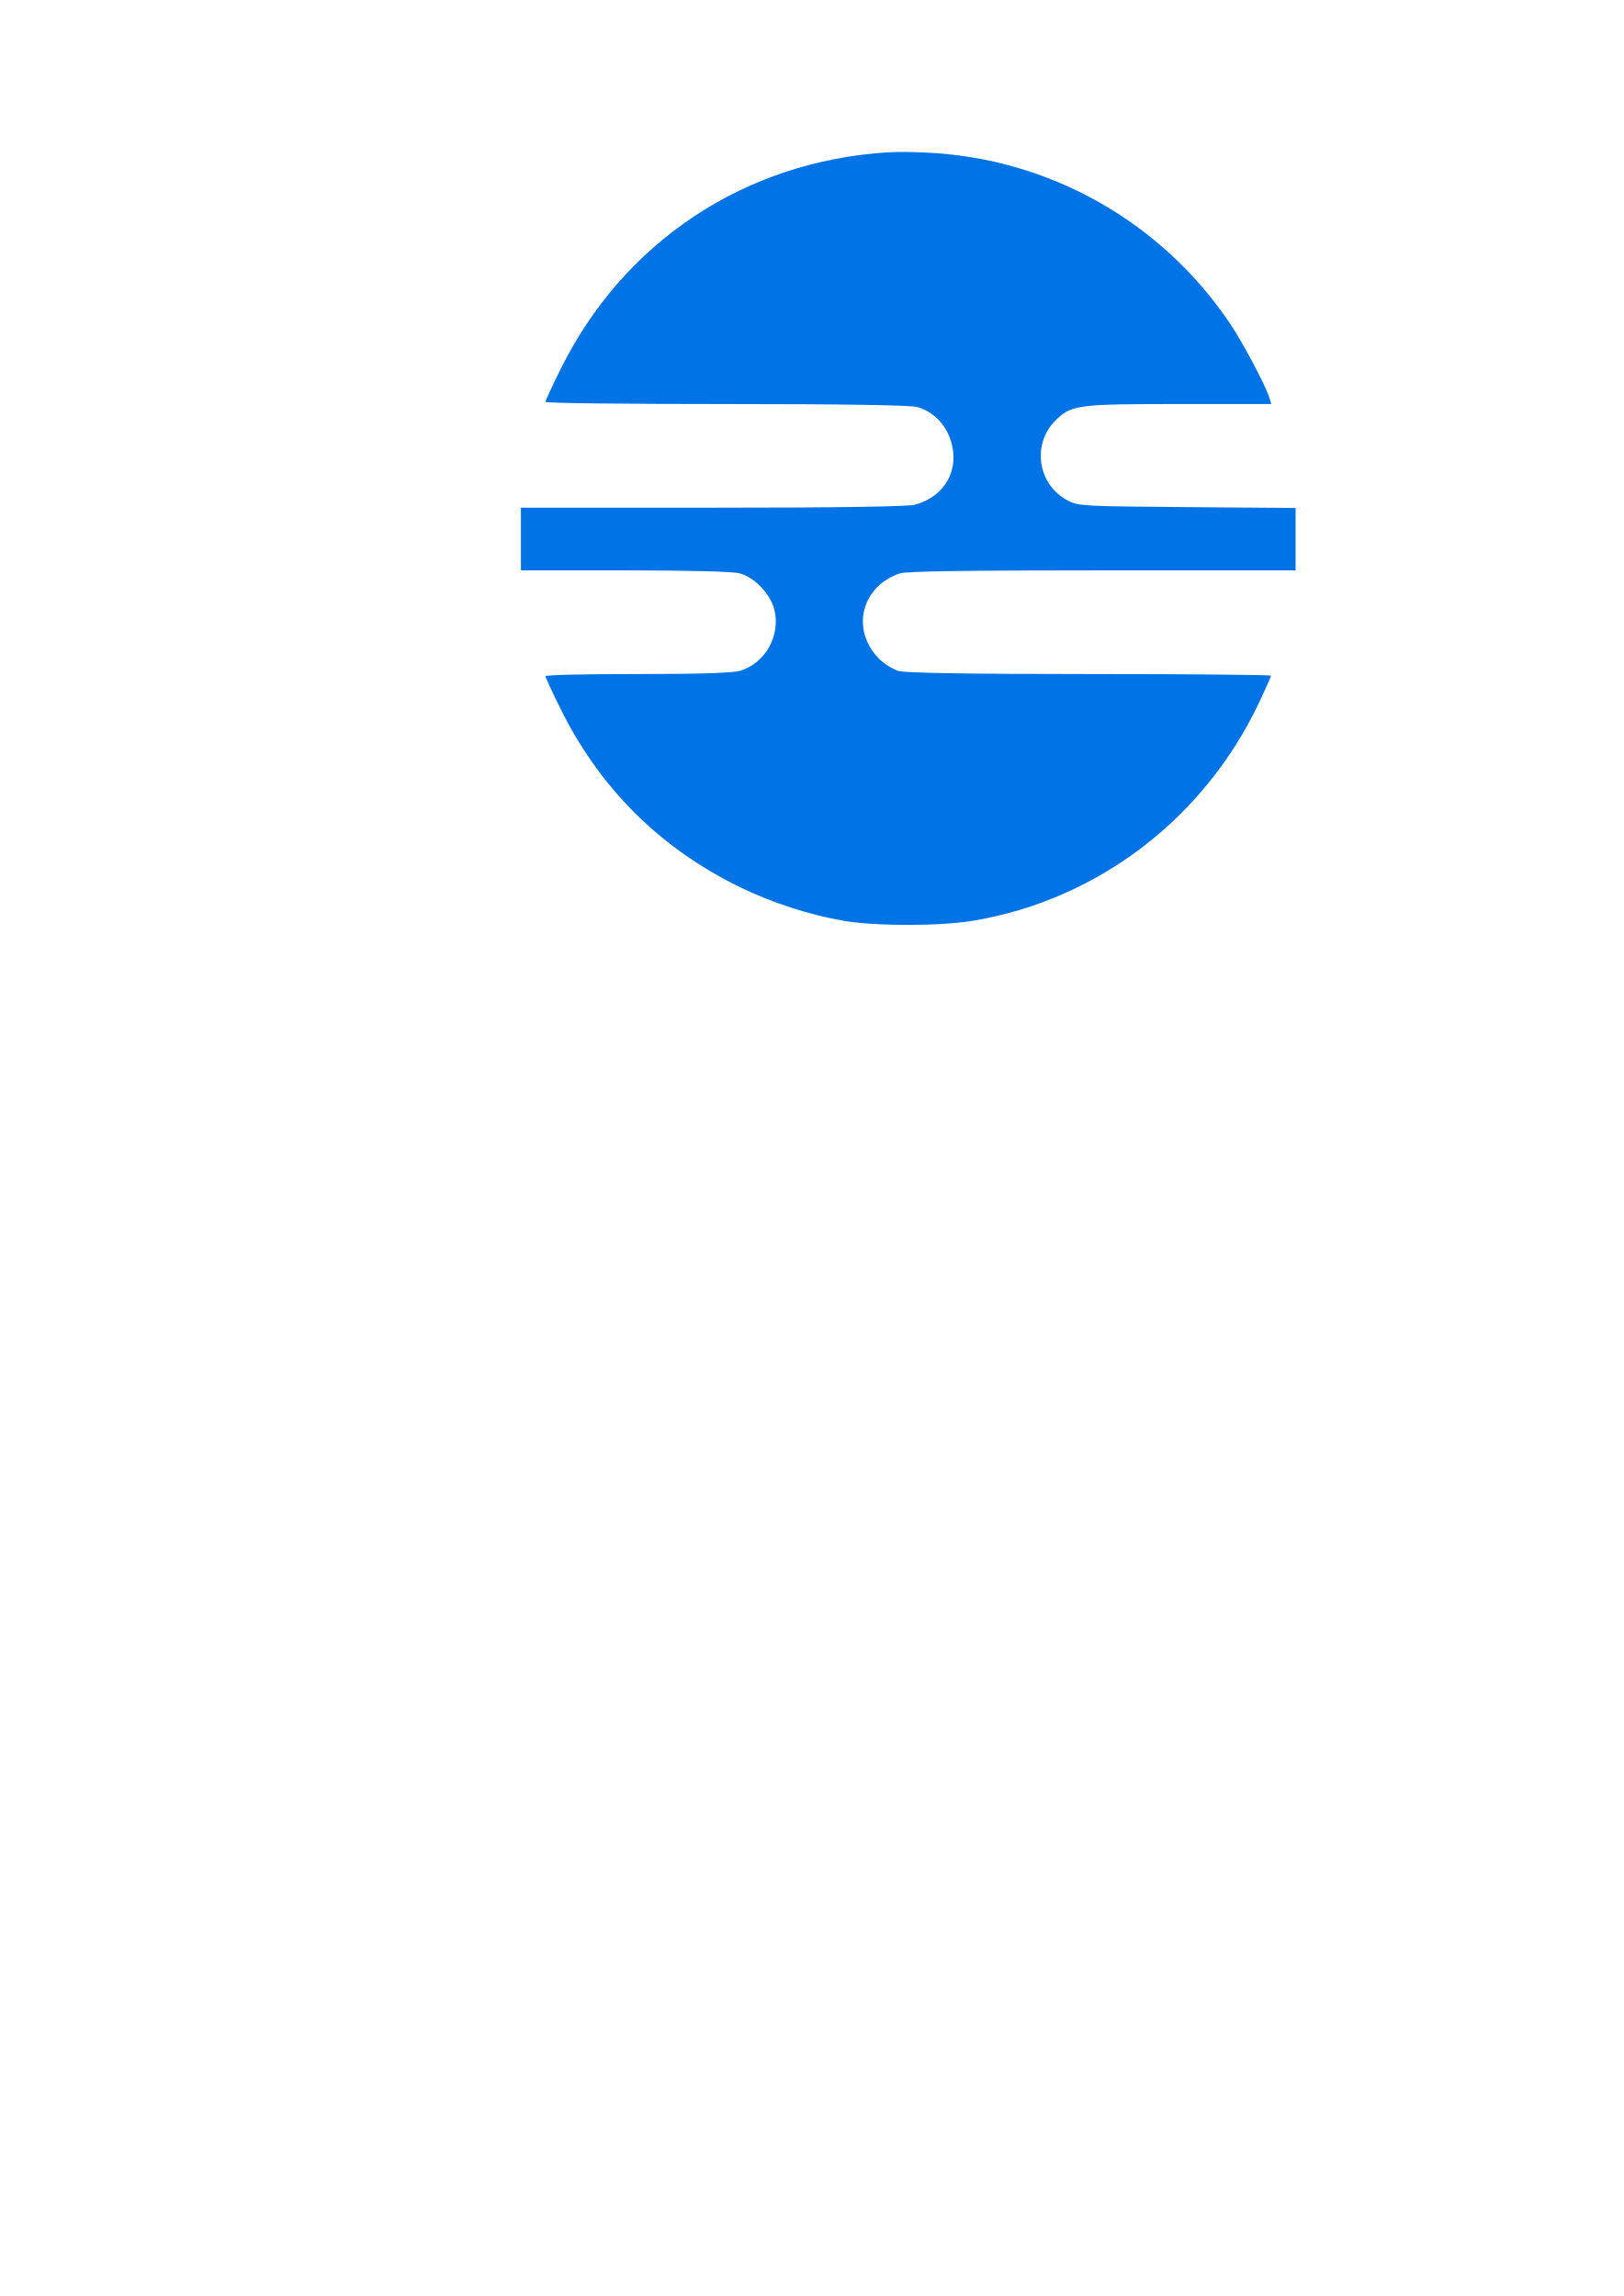
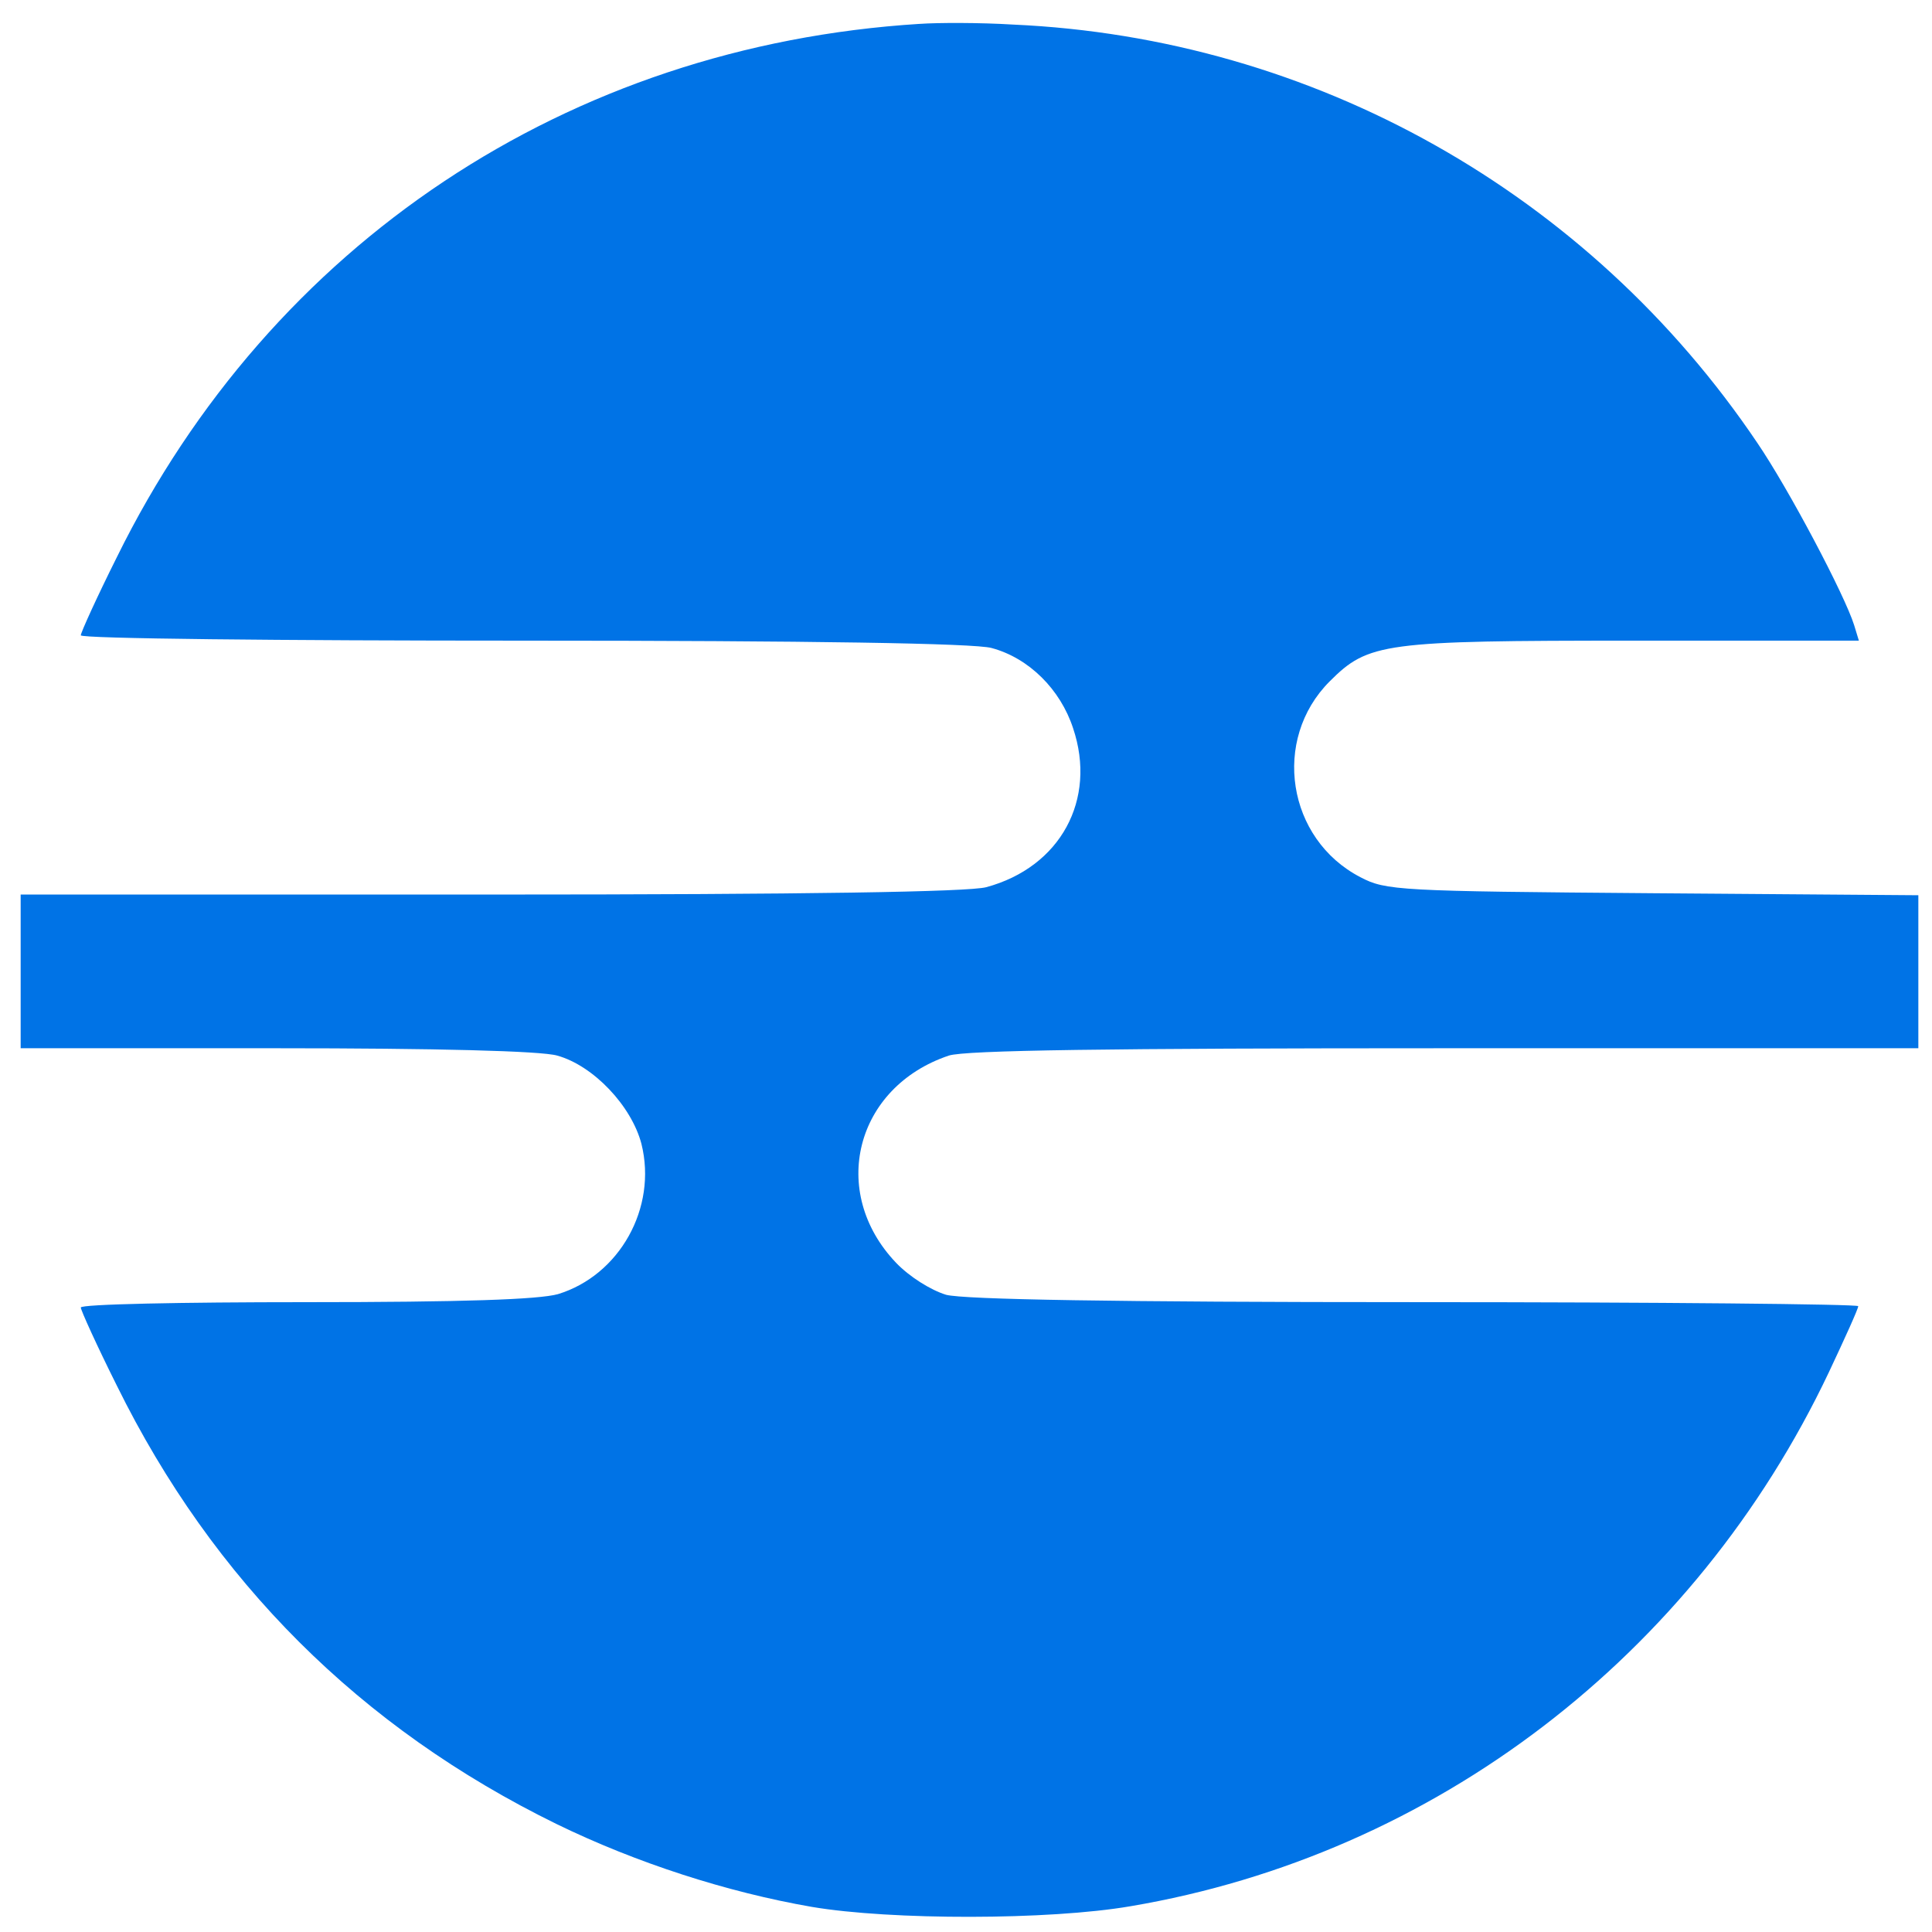
- <svg xmlns="http://www.w3.org/2000/svg" width="210mm" height="297mm" viewBox="0 0 210 297" version="1.1" id="svg8">
+ <svg xmlns="http://www.w3.org/2000/svg" width="102mm" height="102mm" viewBox="0 0 102 102" version="1.1" id="svg8">
  <defs id="defs2" />
  <g id="layer1">
-     <path d="m 114.822,19.703 c -18.556,1.164 -34.219,11.606 -42.369,28.152 -1.058,2.117 -1.905,3.986 -1.905,4.128 0,0.176 10.513,0.282 23.389,0.282 15.205,0 23.812,0.141 24.694,0.388 1.976,0.529 3.634,2.187 4.304,4.233 1.27,3.775 -0.67,7.338 -4.586,8.396 -0.953,0.247 -9.384,0.388 -26.176,0.388 h -24.8 v 4.057 4.057 h 13.511 c 8.396,0 13.97,0.141 14.817,0.388 1.905,0.529 3.916,2.646 4.445,4.657 0.847,3.387 -1.164,6.95 -4.41,7.938 -1.023,0.282 -4.974,0.423 -13.335,0.423 -6.526,0 -11.853,0.106 -11.853,0.282 0,0.141 0.847,2.011 1.905,4.128 5.08,10.301 12.841,18.062 23.213,23.142 4.198,2.046 8.996,3.598 13.476,4.374 4.163,0.706 12.524,0.706 16.828,-0.035 16.051,-2.716 29.774,-13.229 36.865,-28.187 0.847,-1.799 1.552,-3.351 1.552,-3.493 0,-0.106 -10.513,-0.212 -23.354,-0.212 -15.981,0 -23.848,-0.141 -24.8,-0.388 -0.811,-0.247 -1.94,-0.953 -2.646,-1.693 -3.563,-3.739 -2.152,-9.278 2.787,-10.936 0.847,-0.282 8.431,-0.388 26.176,-0.388 h 25.012 v -4.057 -4.022 l -14.005,-0.106 c -13.441,-0.106 -14.111,-0.141 -15.452,-0.847 -3.881,-2.011 -4.692,-7.267 -1.623,-10.336 2.046,-2.046 2.822,-2.152 16.051,-2.152 h 11.889 l -0.247,-0.811 c -0.494,-1.587 -3.457,-7.197 -5.115,-9.631 -8.89,-13.194 -23.424,-21.378 -39.299,-22.084 -1.729,-0.106 -3.951,-0.106 -4.939,-0.035 z" id="path847" style="fill:#0073e6;stroke:none;stroke-width:0.035;fill-opacity:1" />
+     <path d="M 48.539,1.261 C 29.983,2.426 14.32,12.868 6.171,29.413 c -1.058,2.117 -1.905,3.986 -1.905,4.128 0,0.176 10.513,0.282 23.389,0.282 15.205,0 23.812,0.141 24.694,0.388 1.976,0.529 3.634,2.187 4.304,4.233 1.27,3.775 -0.67,7.338 -4.586,8.396 -0.953,0.247 -9.384,0.388 -26.176,0.388 H 1.091 v 4.057 4.057 H 14.602 c 8.396,0 13.97,0.141 14.817,0.388 1.905,0.529 3.916,2.646 4.445,4.657 0.847,3.387 -1.164,6.95 -4.41,7.938 -1.023,0.282 -4.974,0.423 -13.335,0.423 -6.526,0 -11.853,0.106 -11.853,0.282 0,0.141 0.847,2.011 1.905,4.128 5.08,10.301 12.841,18.062 23.213,23.142 4.198,2.046 8.996,3.598 13.476,4.374 4.163,0.706 12.524,0.706 16.828,-0.035 16.051,-2.716 29.774,-13.229 36.865,-28.187 0.847,-1.799 1.552,-3.351 1.552,-3.493 0,-0.106 -10.513,-0.212 -23.354,-0.212 -15.981,0 -23.848,-0.141 -24.8,-0.388 -0.811,-0.247 -1.94,-0.953 -2.646,-1.693 -3.563,-3.739 -2.152,-9.278 2.787,-10.936 0.847,-0.282 8.431,-0.388 26.176,-0.388 H 101.279 V 51.285 47.264 L 87.274,47.158 c -13.441,-0.106 -14.111,-0.141 -15.452,-0.847 -3.881,-2.011 -4.692,-7.267 -1.623,-10.336 2.046,-2.046 2.822,-2.152 16.051,-2.152 h 11.889 l -0.247,-0.811 c -0.494,-1.587 -3.457,-7.197 -5.115,-9.631 -8.89,-13.194 -23.424,-21.378 -39.299,-22.084 -1.729,-0.106 -3.951,-0.106 -4.939,-0.035 z" id="path847" style="fill:#0073e6;fill-opacity:1;stroke:none;stroke-width:0.035" />
  </g>
</svg>
